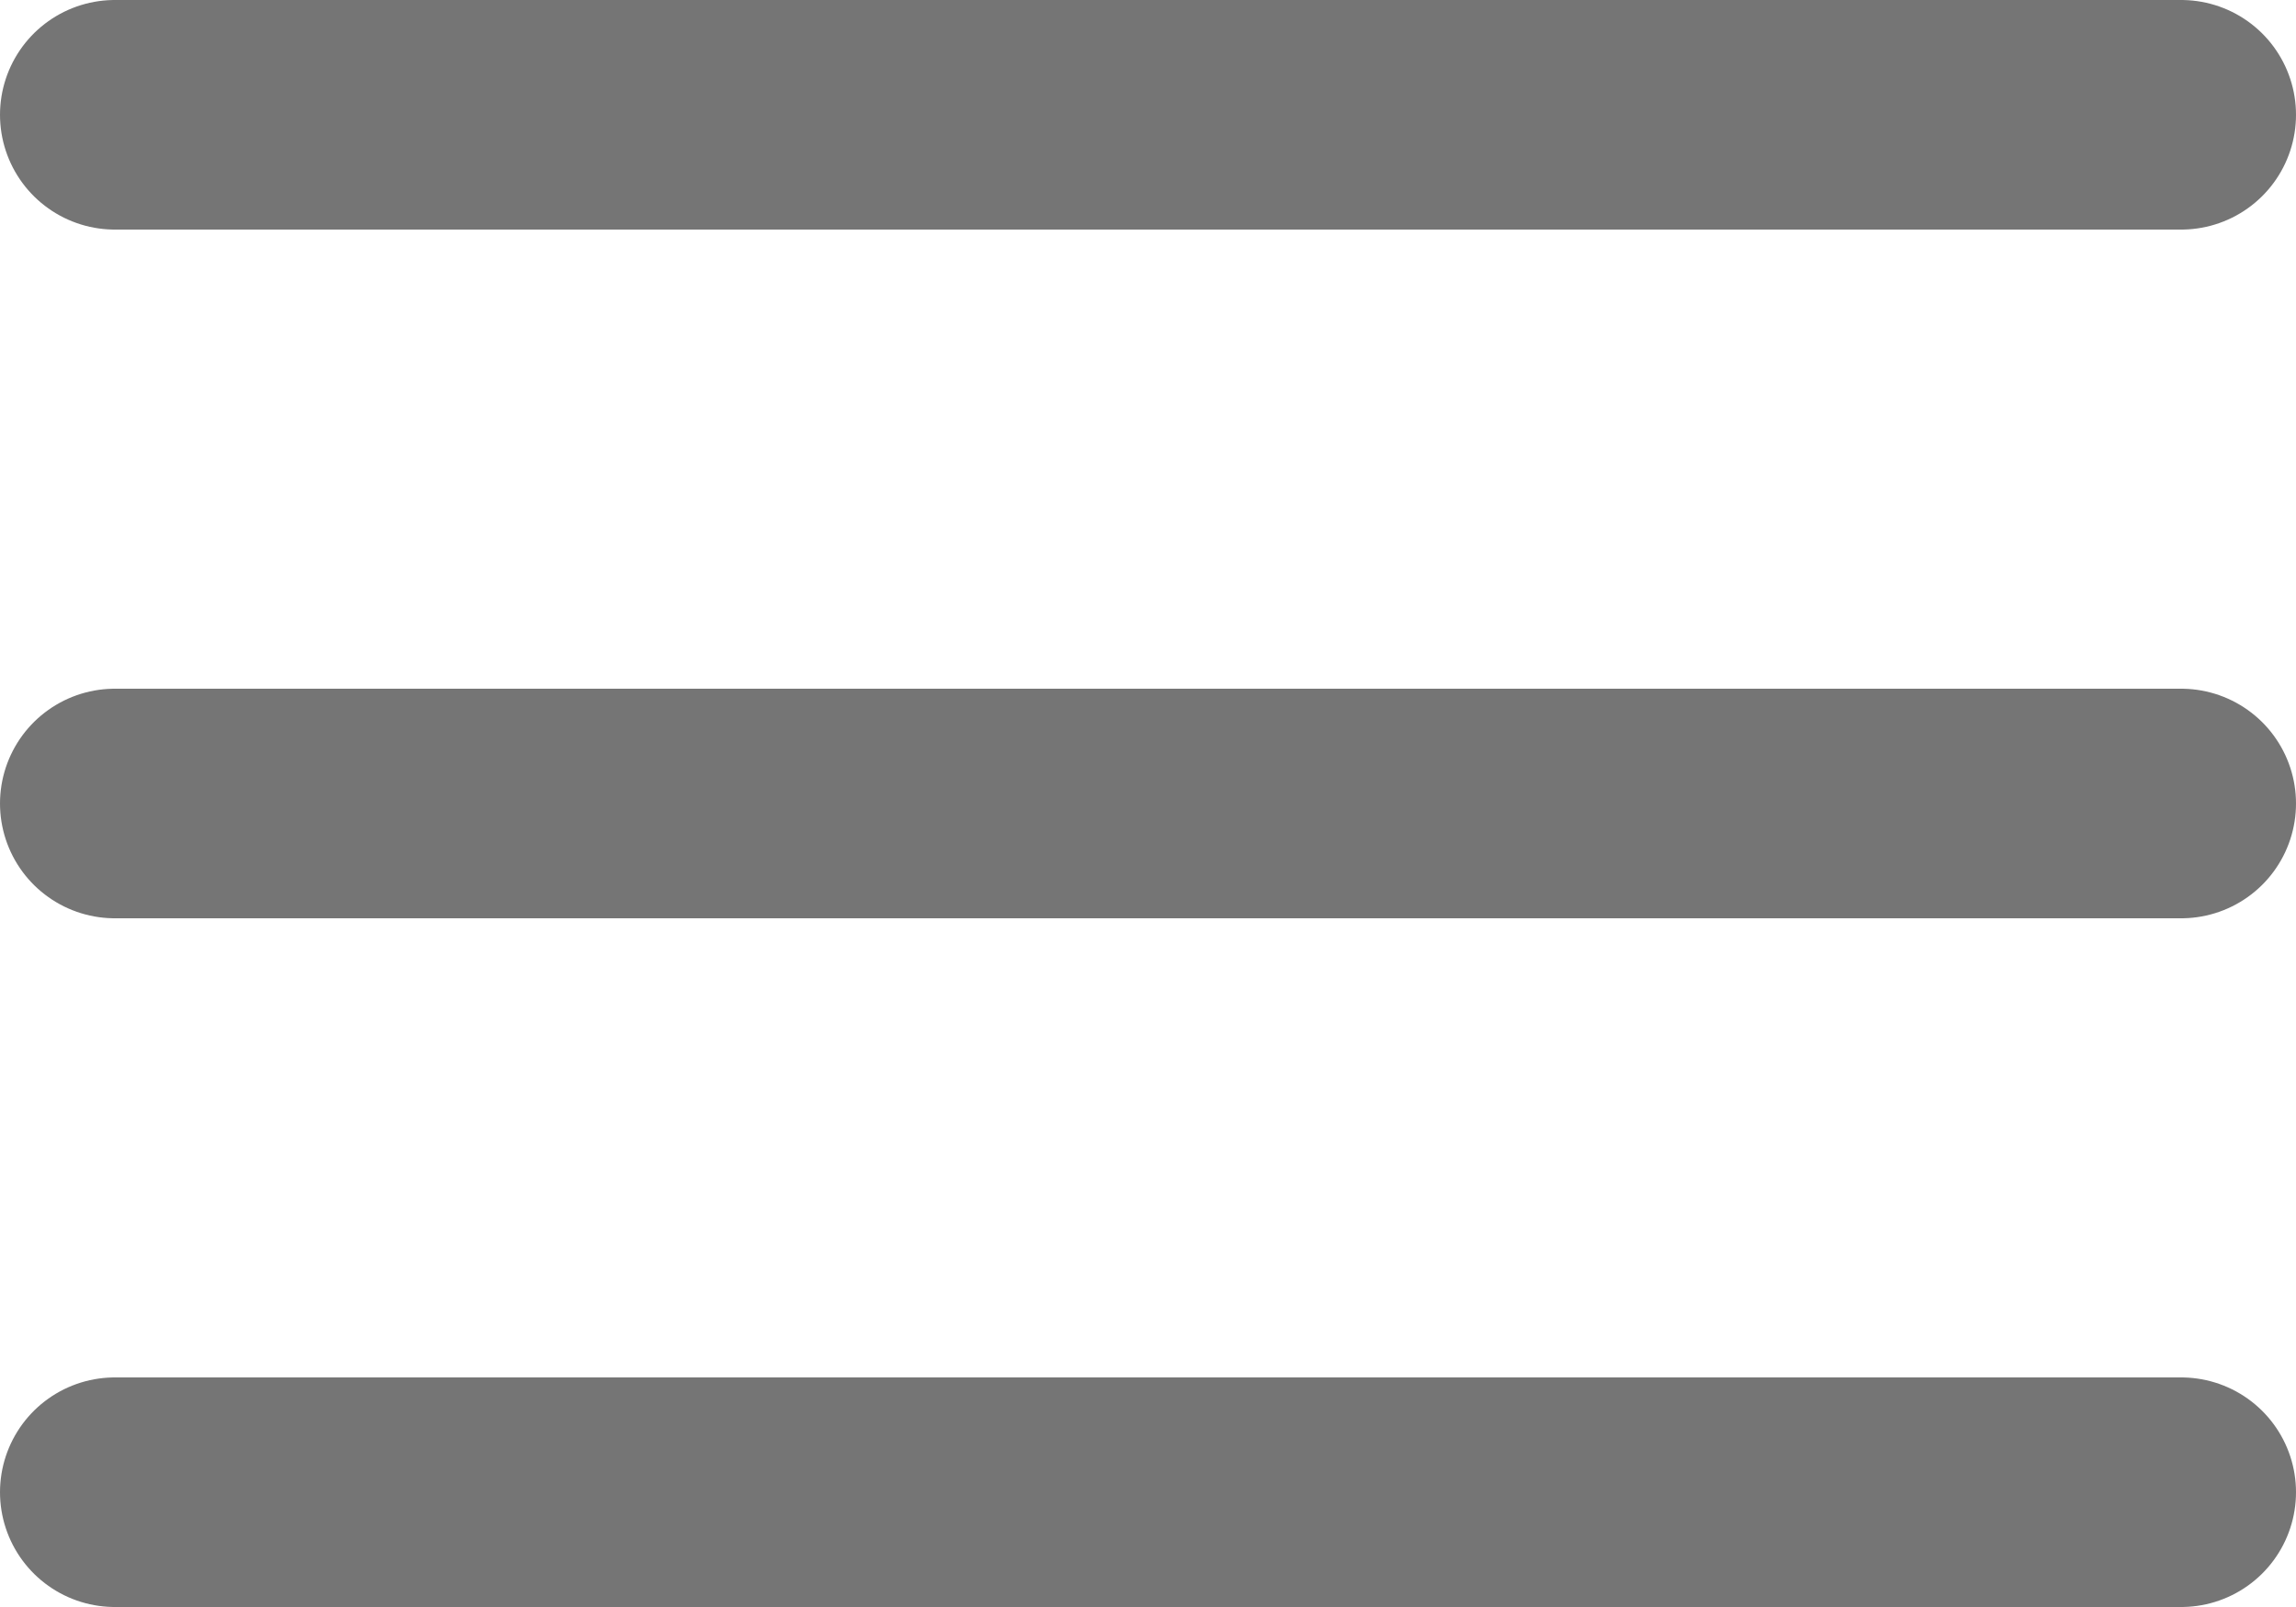
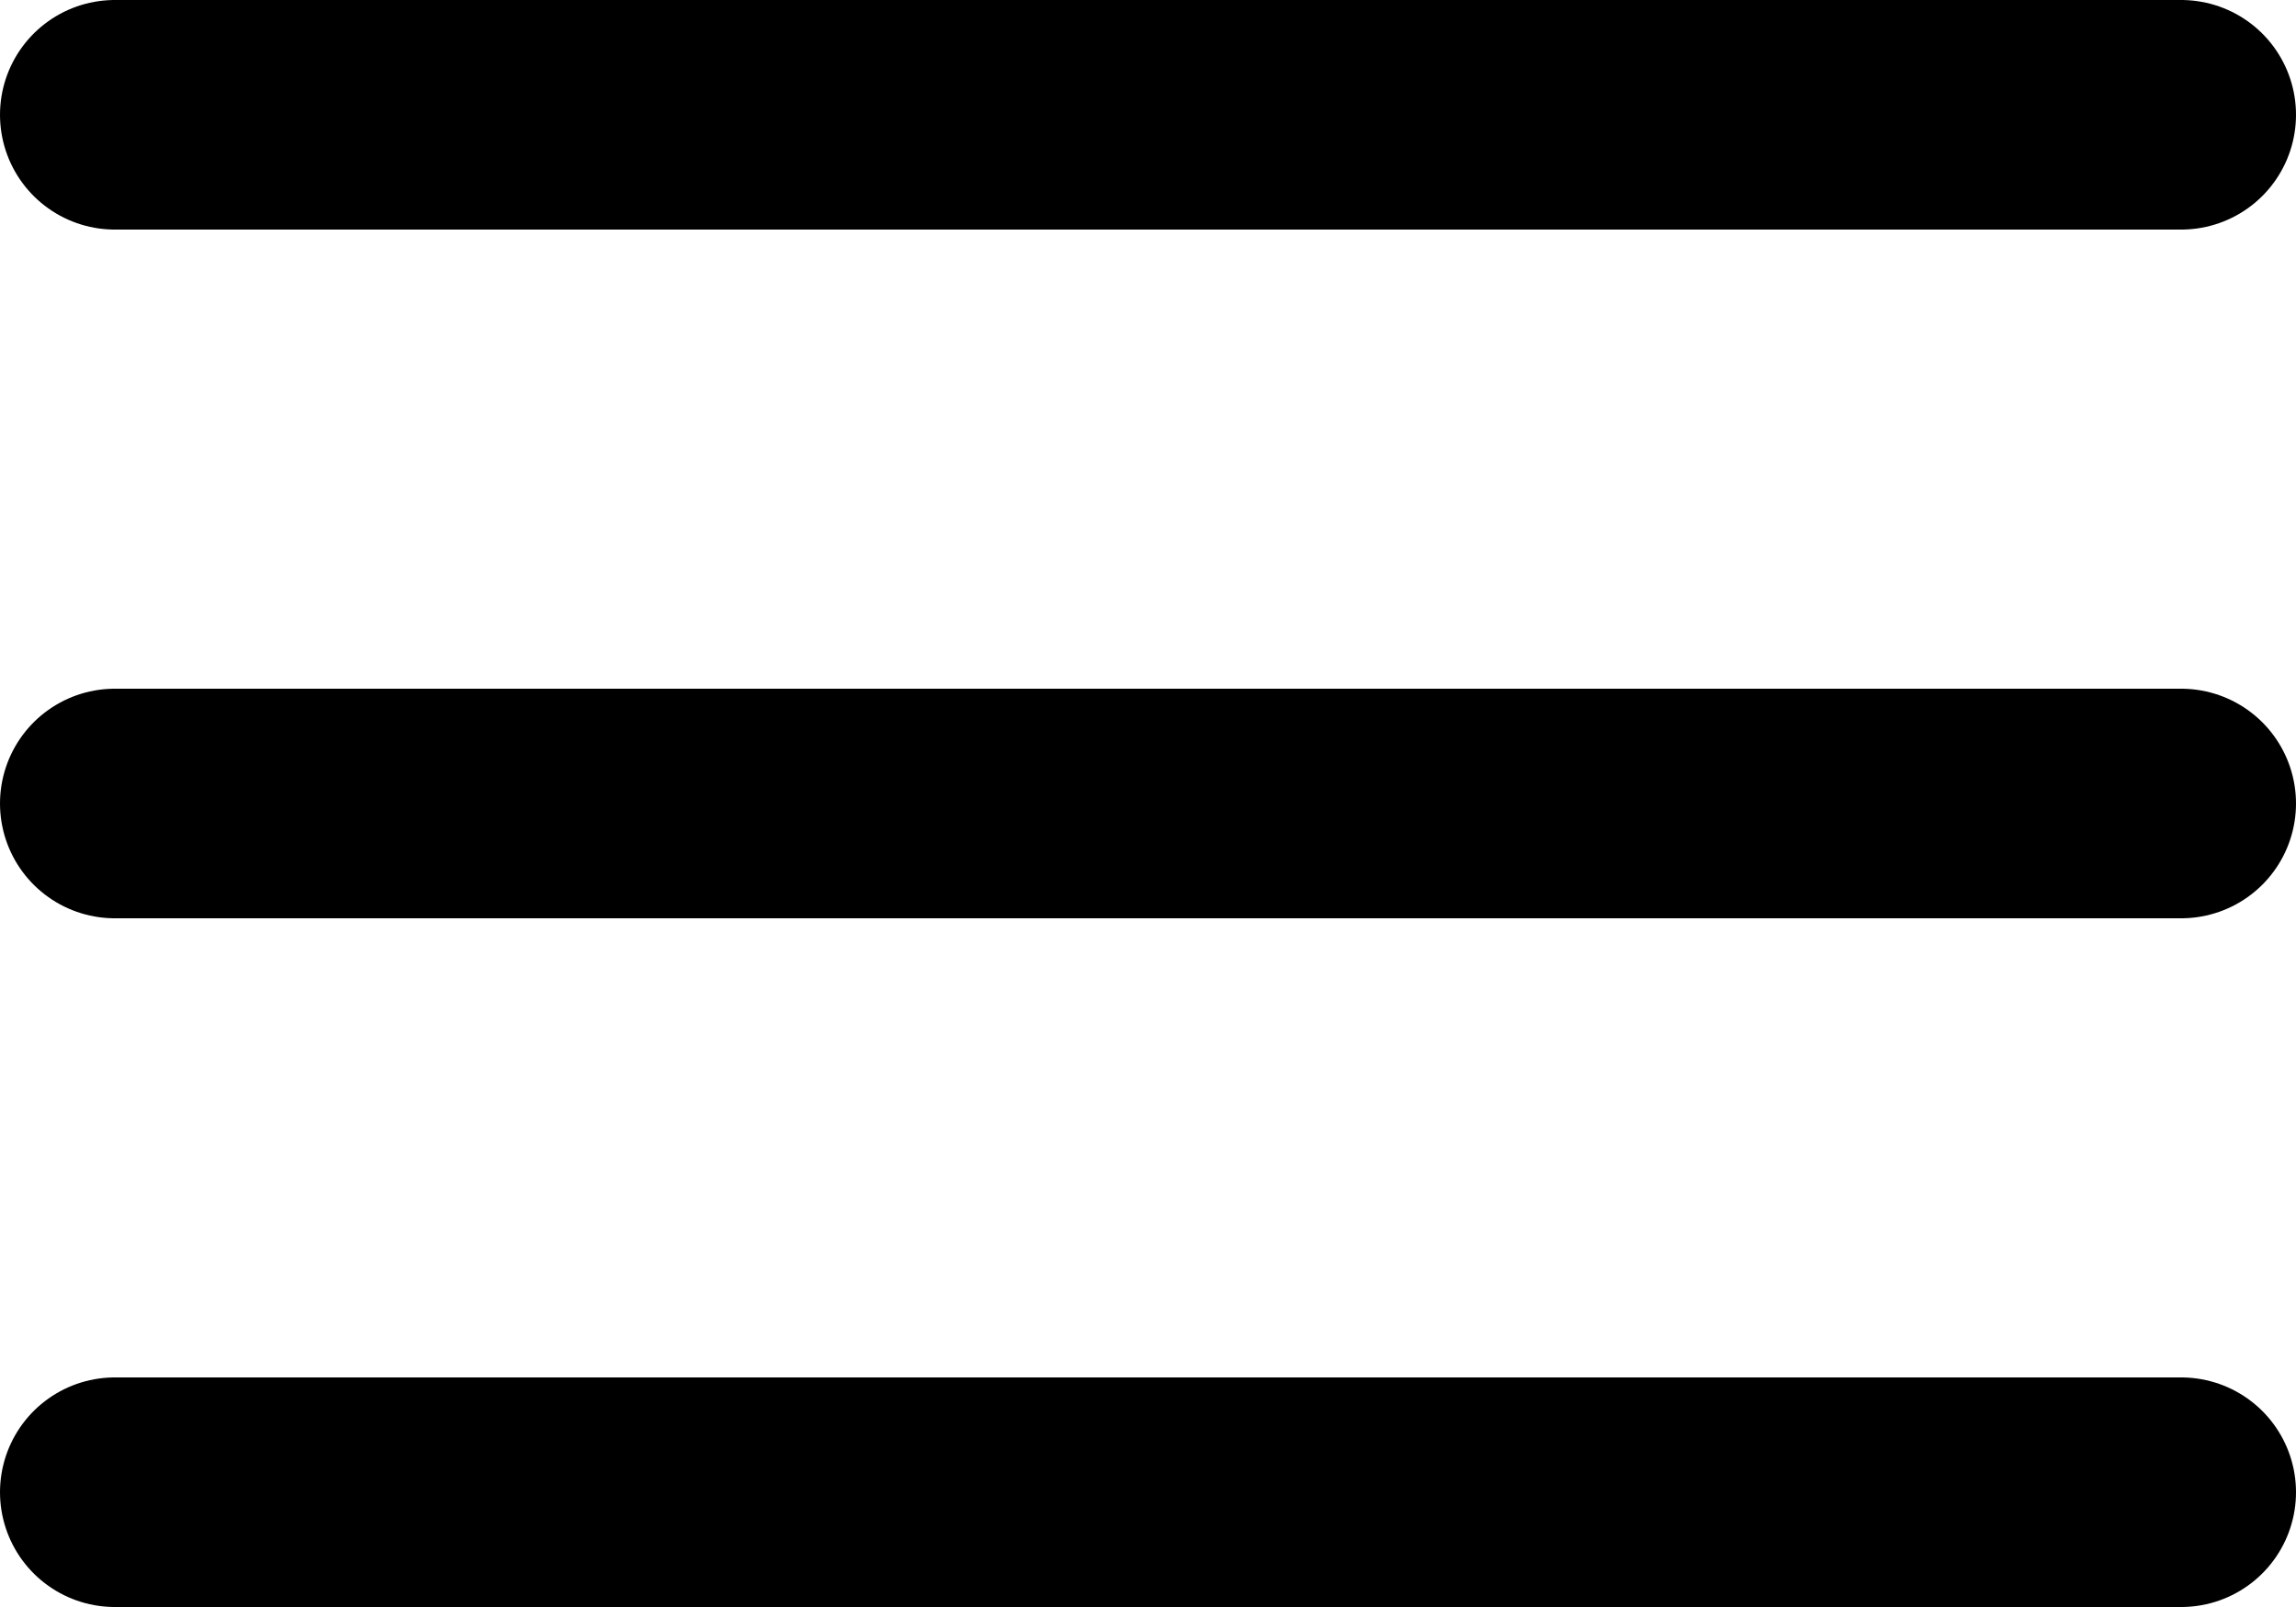
<svg xmlns="http://www.w3.org/2000/svg" width="20" height="14" viewBox="0 0 20 14">
  <defs>
-     <style>.a{fill:none;stroke:rgba(0,0,0,0.54);stroke-linecap:round;stroke-linejoin:round;stroke-width:2px;}</style>
+     <style>.a{fill:none;stroke:currentColor;stroke-linecap:round;stroke-linejoin:round;stroke-width:2px;}</style>
  </defs>
  <g transform="translate(-2 -5)">
    <line class="a" x2="18" transform="translate(3 12)" />
    <line class="a" x2="18" transform="translate(3 6)" />
    <line class="a" x2="18" transform="translate(3 18)" />
  </g>
</svg>
